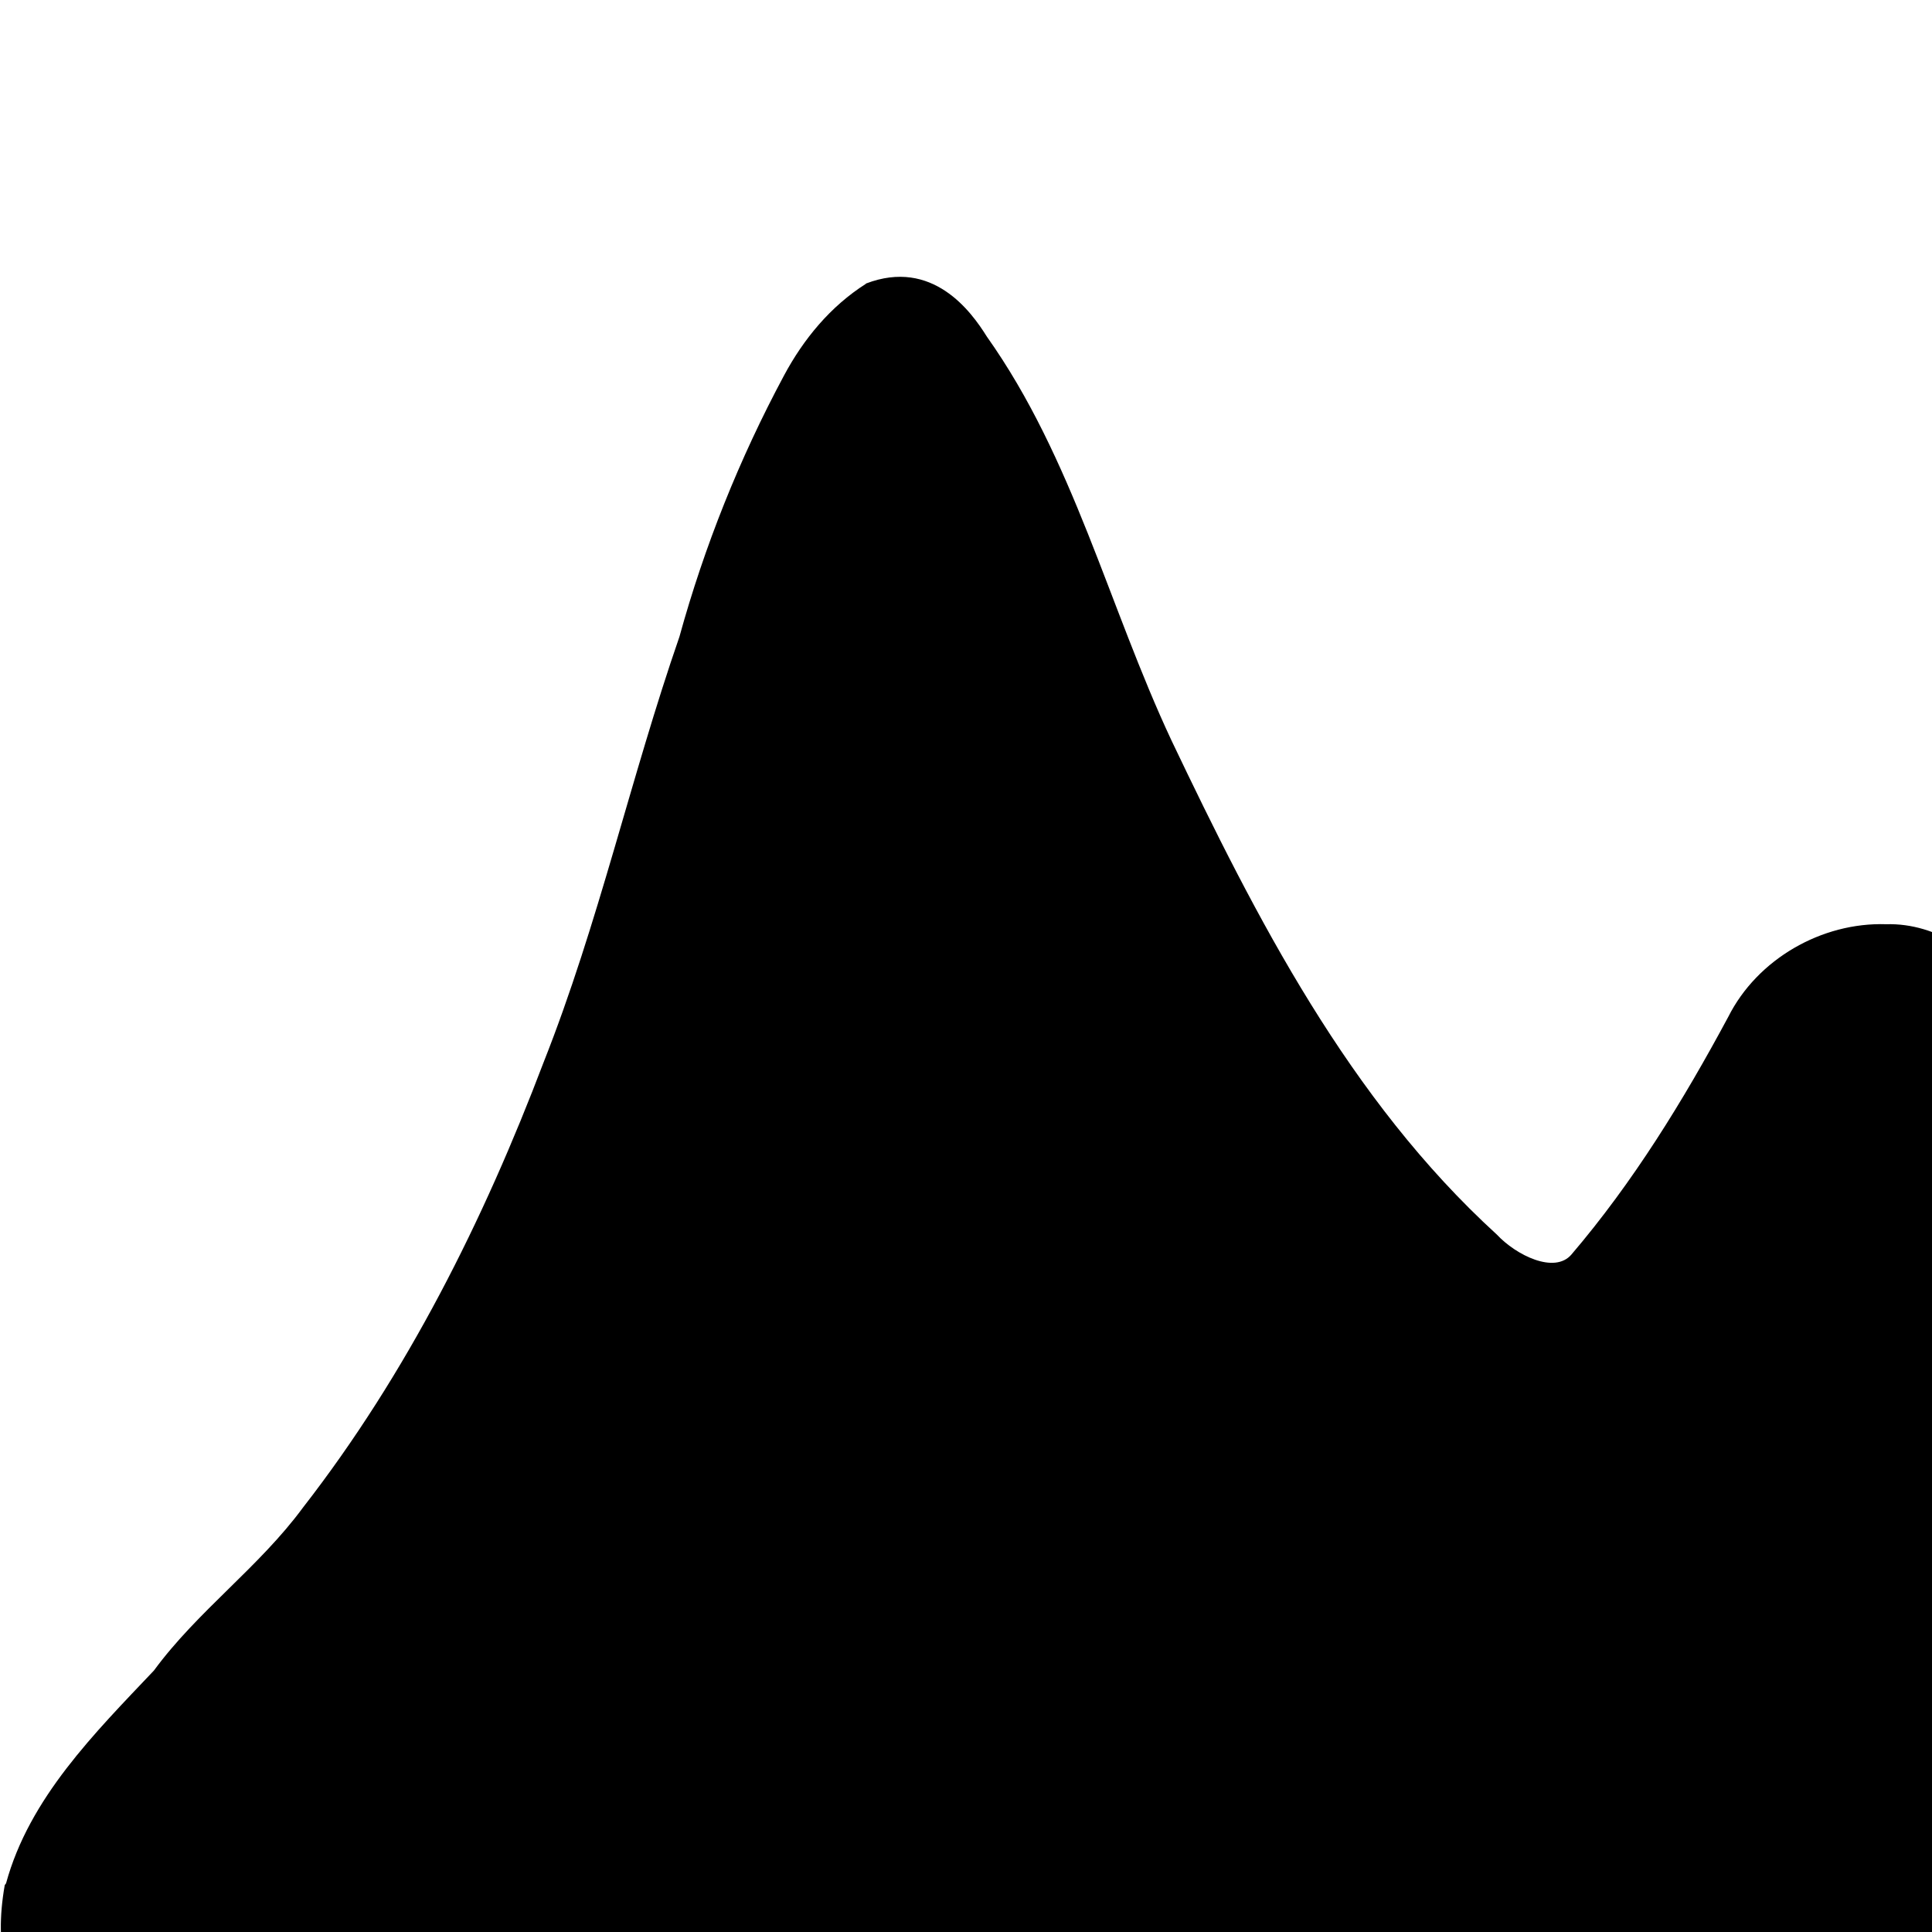
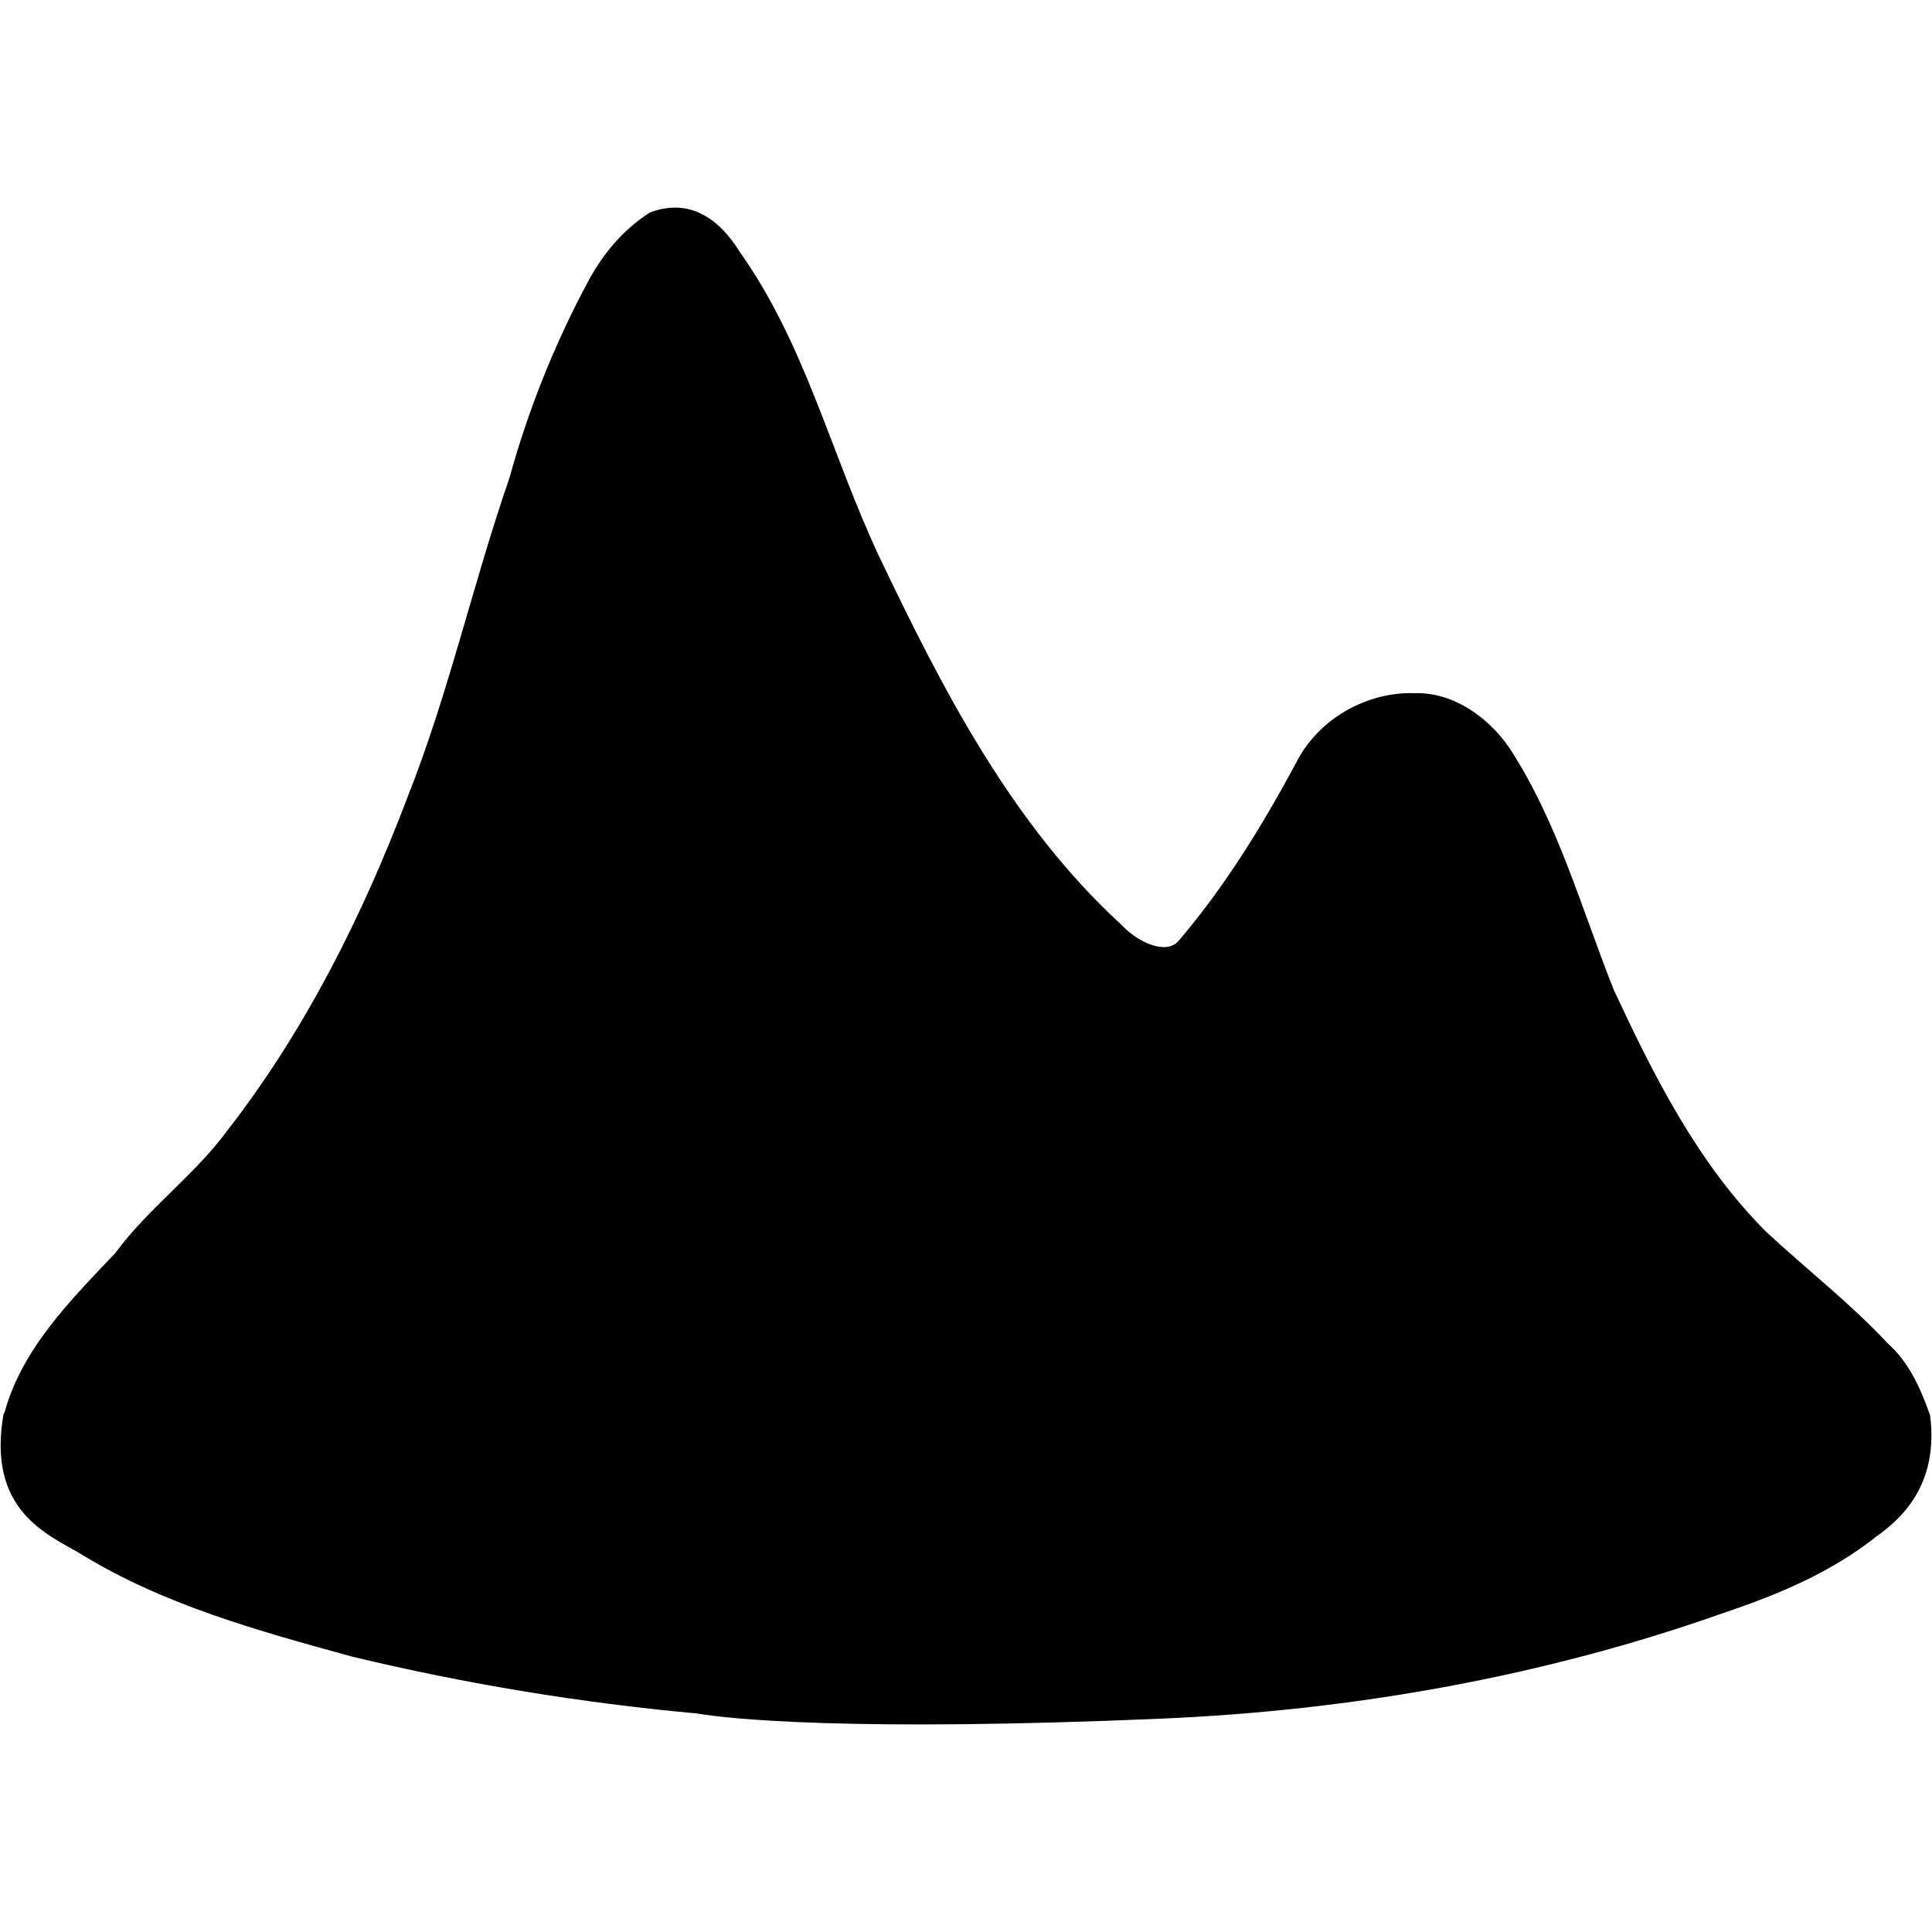
- <svg xmlns="http://www.w3.org/2000/svg" width="100%" height="100%" viewBox="0 0 24 24">
+ <svg xmlns="http://www.w3.org/2000/svg" width="100%" height="100%" viewBox="0 0 32 32">
  <path fill="currentColor" d="m10.756 3.523.002-.001c.825-.316 1.306.346 1.5.658 1.075 1.515 1.514 3.352 2.294 5.017 1.055 2.212 2.206 4.463 4.041 6.138.241.259.719.494.928.249.768-.9 1.389-1.911 1.948-2.952.361-.718 1.161-1.177 1.962-1.151.634-.018 1.206.389 1.559.891.809 1.231 1.198 2.665 1.739 4.022.666 1.43 1.391 2.874 2.519 4.003.669.624 1.395 1.184 2.02 1.855.343.304.536.728.686 1.151l.015.043c.149 1.177-.513 1.735-.892 2.004-.739.589-1.621.96-2.509 1.258-2.994 1.063-6.163 1.622-9.327 1.758-5.152.221-7.177.004-7.702-.086a40 40 0 0 1-5.711-.942c-1.543-.425-3.119-.855-4.494-1.702-.536-.319-1.558-.709-1.275-2.319l.016-.021c.289-1.06 1.099-1.865 1.837-2.644.545-.742 1.307-1.284 1.852-2.025 1.294-1.664 2.244-3.568 2.989-5.531.682-1.721 1.081-3.538 1.687-5.286a15.7 15.7 0 0 1 1.298-3.243c.243-.455.579-.862 1.018-1.141z" />
</svg>
